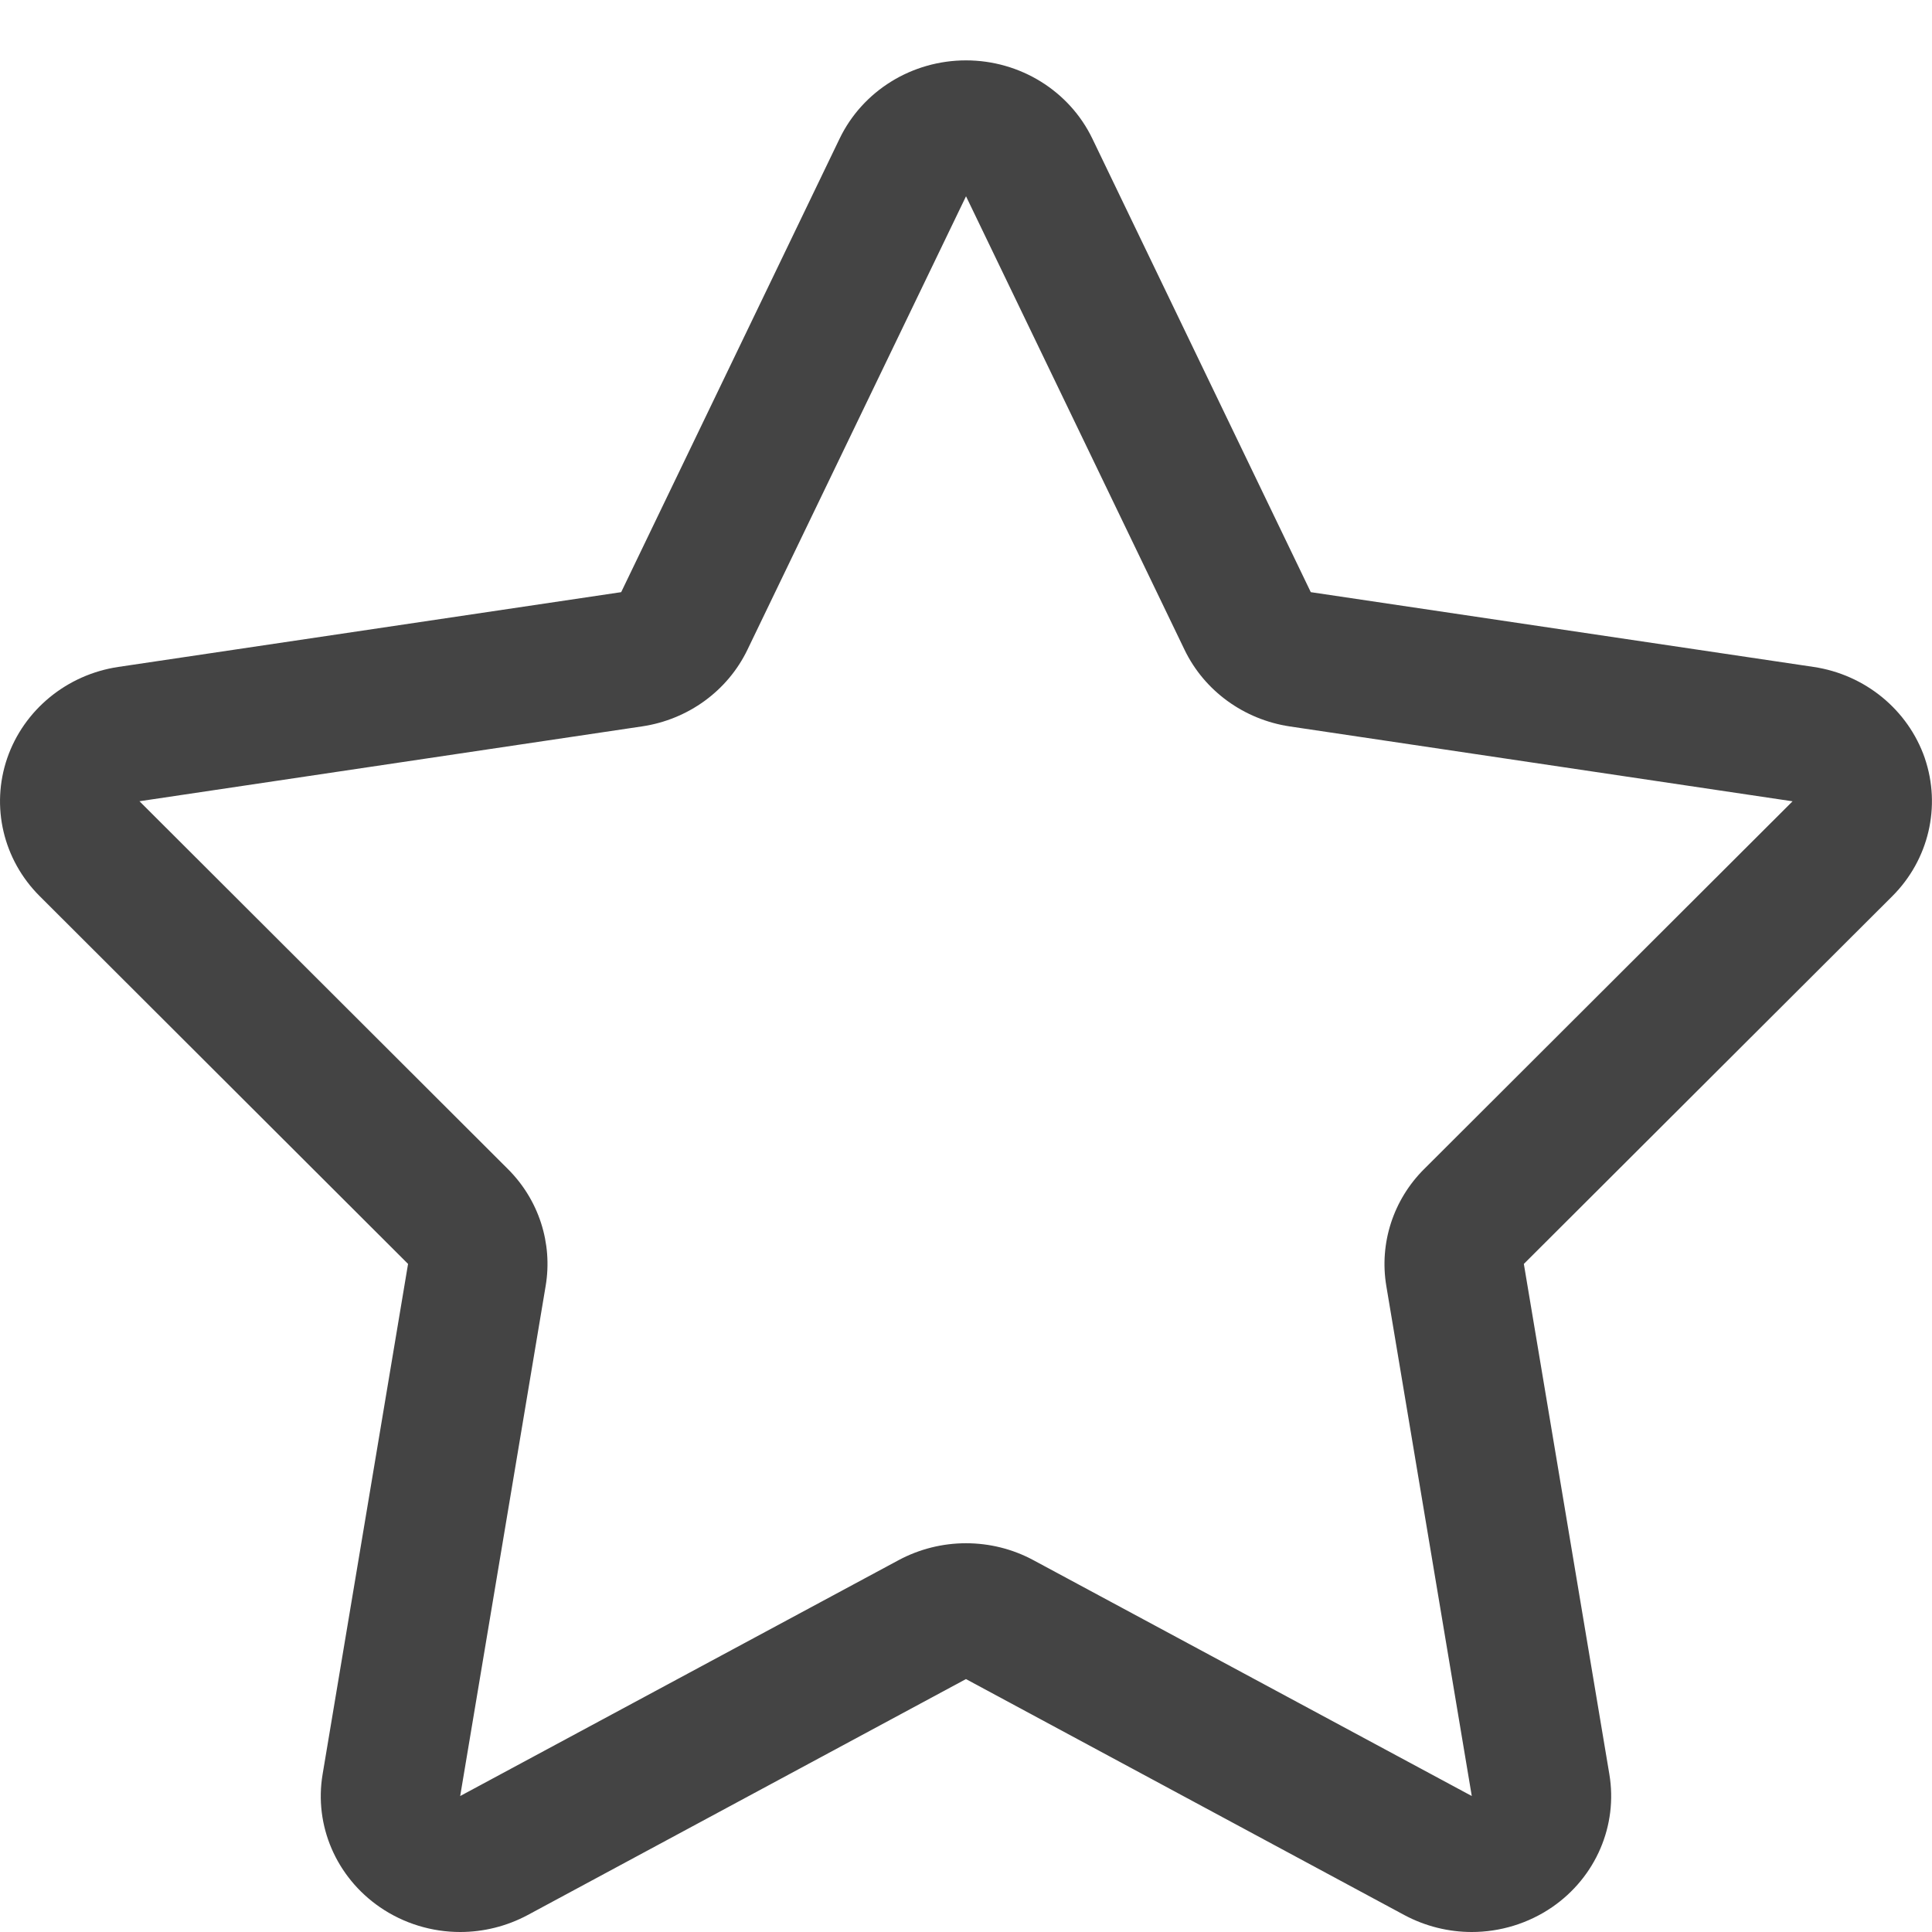
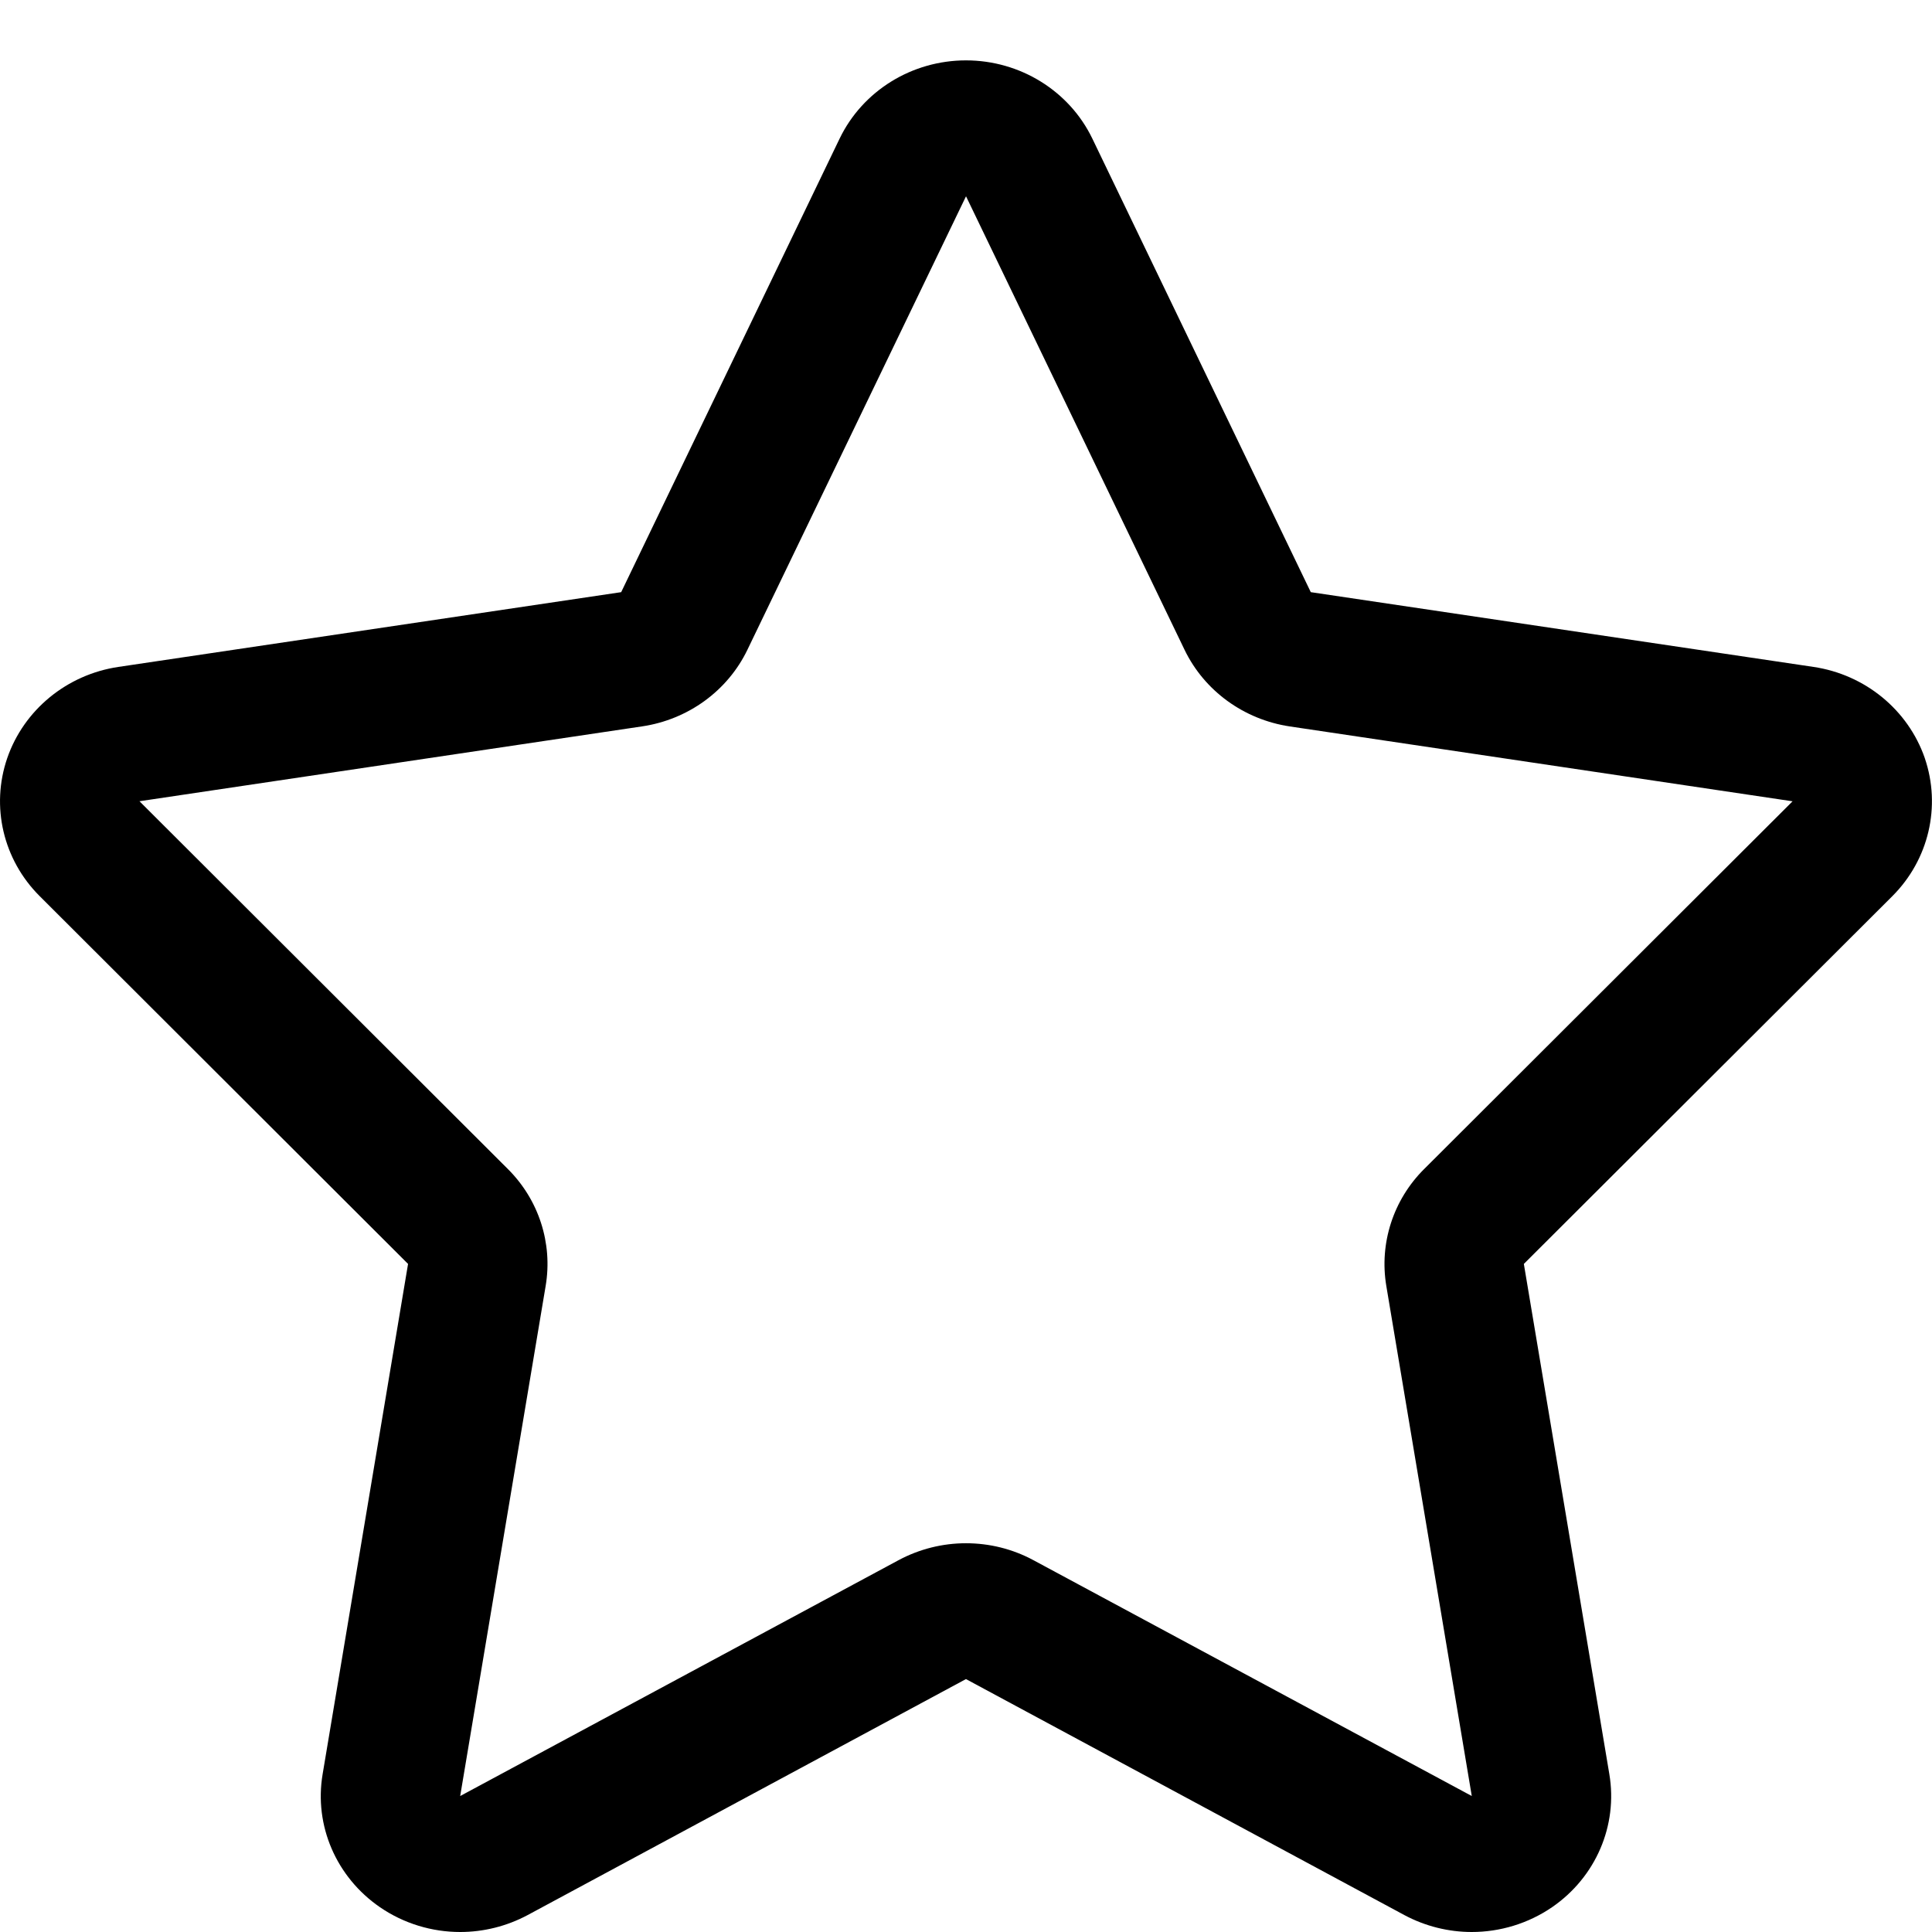
<svg xmlns="http://www.w3.org/2000/svg" version="1.1" width="100" height="100" viewBox="0 0 100 100">
-   <path d="M99.628 39.241c-0.866-2.497-3.087-4.325-5.763-4.722l-26.019-3.869-11.309-23.481c-1.191-2.466-3.738-4.044-6.538-4.044s-5.347 1.578-6.538 4.044l-11.309 23.481-26.022 3.869c-2.672 0.397-4.894 2.225-5.756 4.722-0.859 2.503-0.209 5.259 1.678 7.141l19.069 19.038-4.422 26.409c-0.45 2.659 0.703 5.328 2.962 6.884 1.241 0.853 2.7 1.287 4.159 1.287 1.2 0 2.403-0.294 3.494-0.878l22.684-12.213 22.688 12.213c1.091 0.584 2.294 0.878 3.491 0.878 1.459 0 2.919-0.434 4.163-1.287 2.259-1.556 3.406-4.225 2.959-6.884l-4.425-26.409 19.075-19.037c1.884-1.884 2.531-4.641 1.678-7.141zM73.713 60.509c-1.6 1.594-2.325 3.841-1.959 6.044l4.425 26.409-22.687-12.206c-1.087-0.587-2.288-0.878-3.494-0.878-1.2 0-2.403 0.294-3.491 0.878l-22.688 12.206 4.425-26.409c0.369-2.203-0.356-4.45-1.956-6.044l-19.069-19.037 26.019-3.875c2.378-0.353 4.425-1.841 5.447-3.963l11.316-23.475 11.313 23.478c1.025 2.122 3.069 3.606 5.444 3.963l26.025 3.875-19.069 19.034z" fill="#444444" />
+   <path d="M99.628 39.241c-0.866-2.497-3.087-4.325-5.763-4.722l-26.019-3.869-11.309-23.481c-1.191-2.466-3.738-4.044-6.538-4.044s-5.347 1.578-6.538 4.044l-11.309 23.481-26.022 3.869c-2.672 0.397-4.894 2.225-5.756 4.722-0.859 2.503-0.209 5.259 1.678 7.141l19.069 19.038-4.422 26.409c-0.45 2.659 0.703 5.328 2.962 6.884 1.241 0.853 2.7 1.287 4.159 1.287 1.2 0 2.403-0.294 3.494-0.878l22.684-12.213 22.688 12.213c1.091 0.584 2.294 0.878 3.491 0.878 1.459 0 2.919-0.434 4.163-1.287 2.259-1.556 3.406-4.225 2.959-6.884l-4.425-26.409 19.075-19.037c1.884-1.884 2.531-4.641 1.678-7.141zM73.713 60.509c-1.6 1.594-2.325 3.841-1.959 6.044l4.425 26.409-22.687-12.206c-1.087-0.587-2.288-0.878-3.494-0.878-1.2 0-2.403 0.294-3.491 0.878l-22.688 12.206 4.425-26.409c0.369-2.203-0.356-4.45-1.956-6.044l-19.069-19.037 26.019-3.875c2.378-0.353 4.425-1.841 5.447-3.963l11.316-23.475 11.313 23.478c1.025 2.122 3.069 3.606 5.444 3.963l26.025 3.875-19.069 19.034z" fill="#000000" />
</svg>
